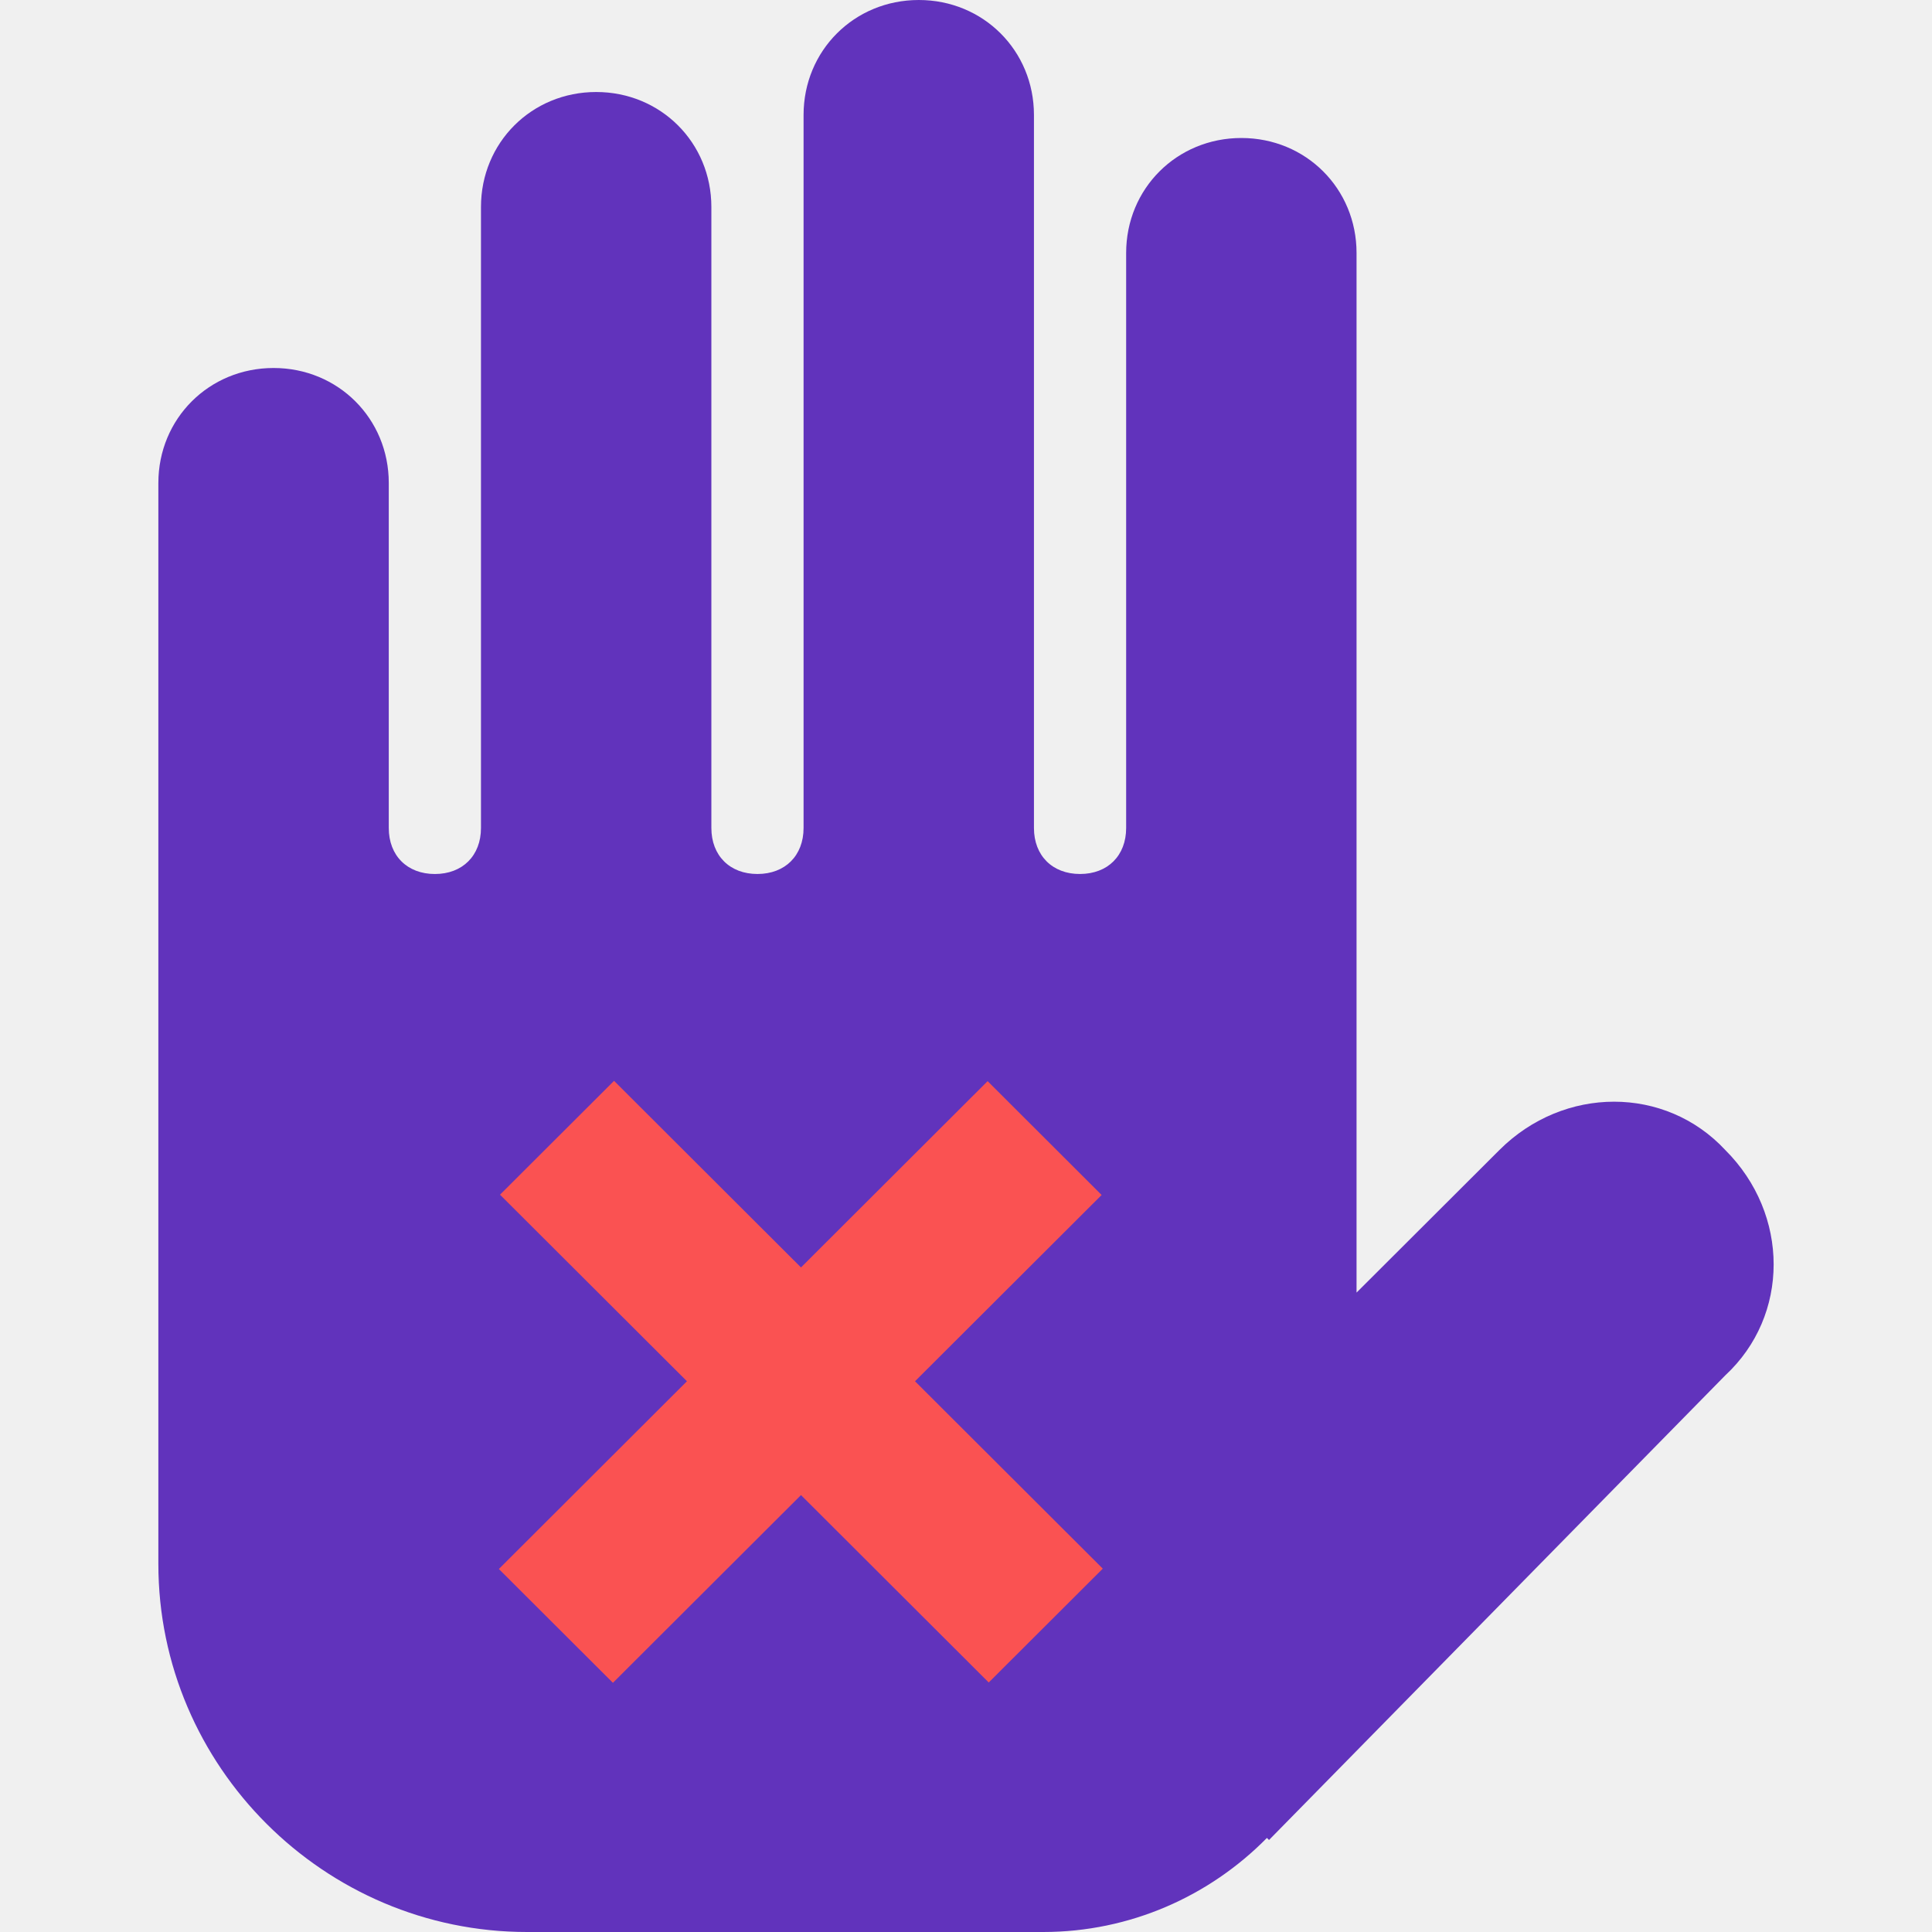
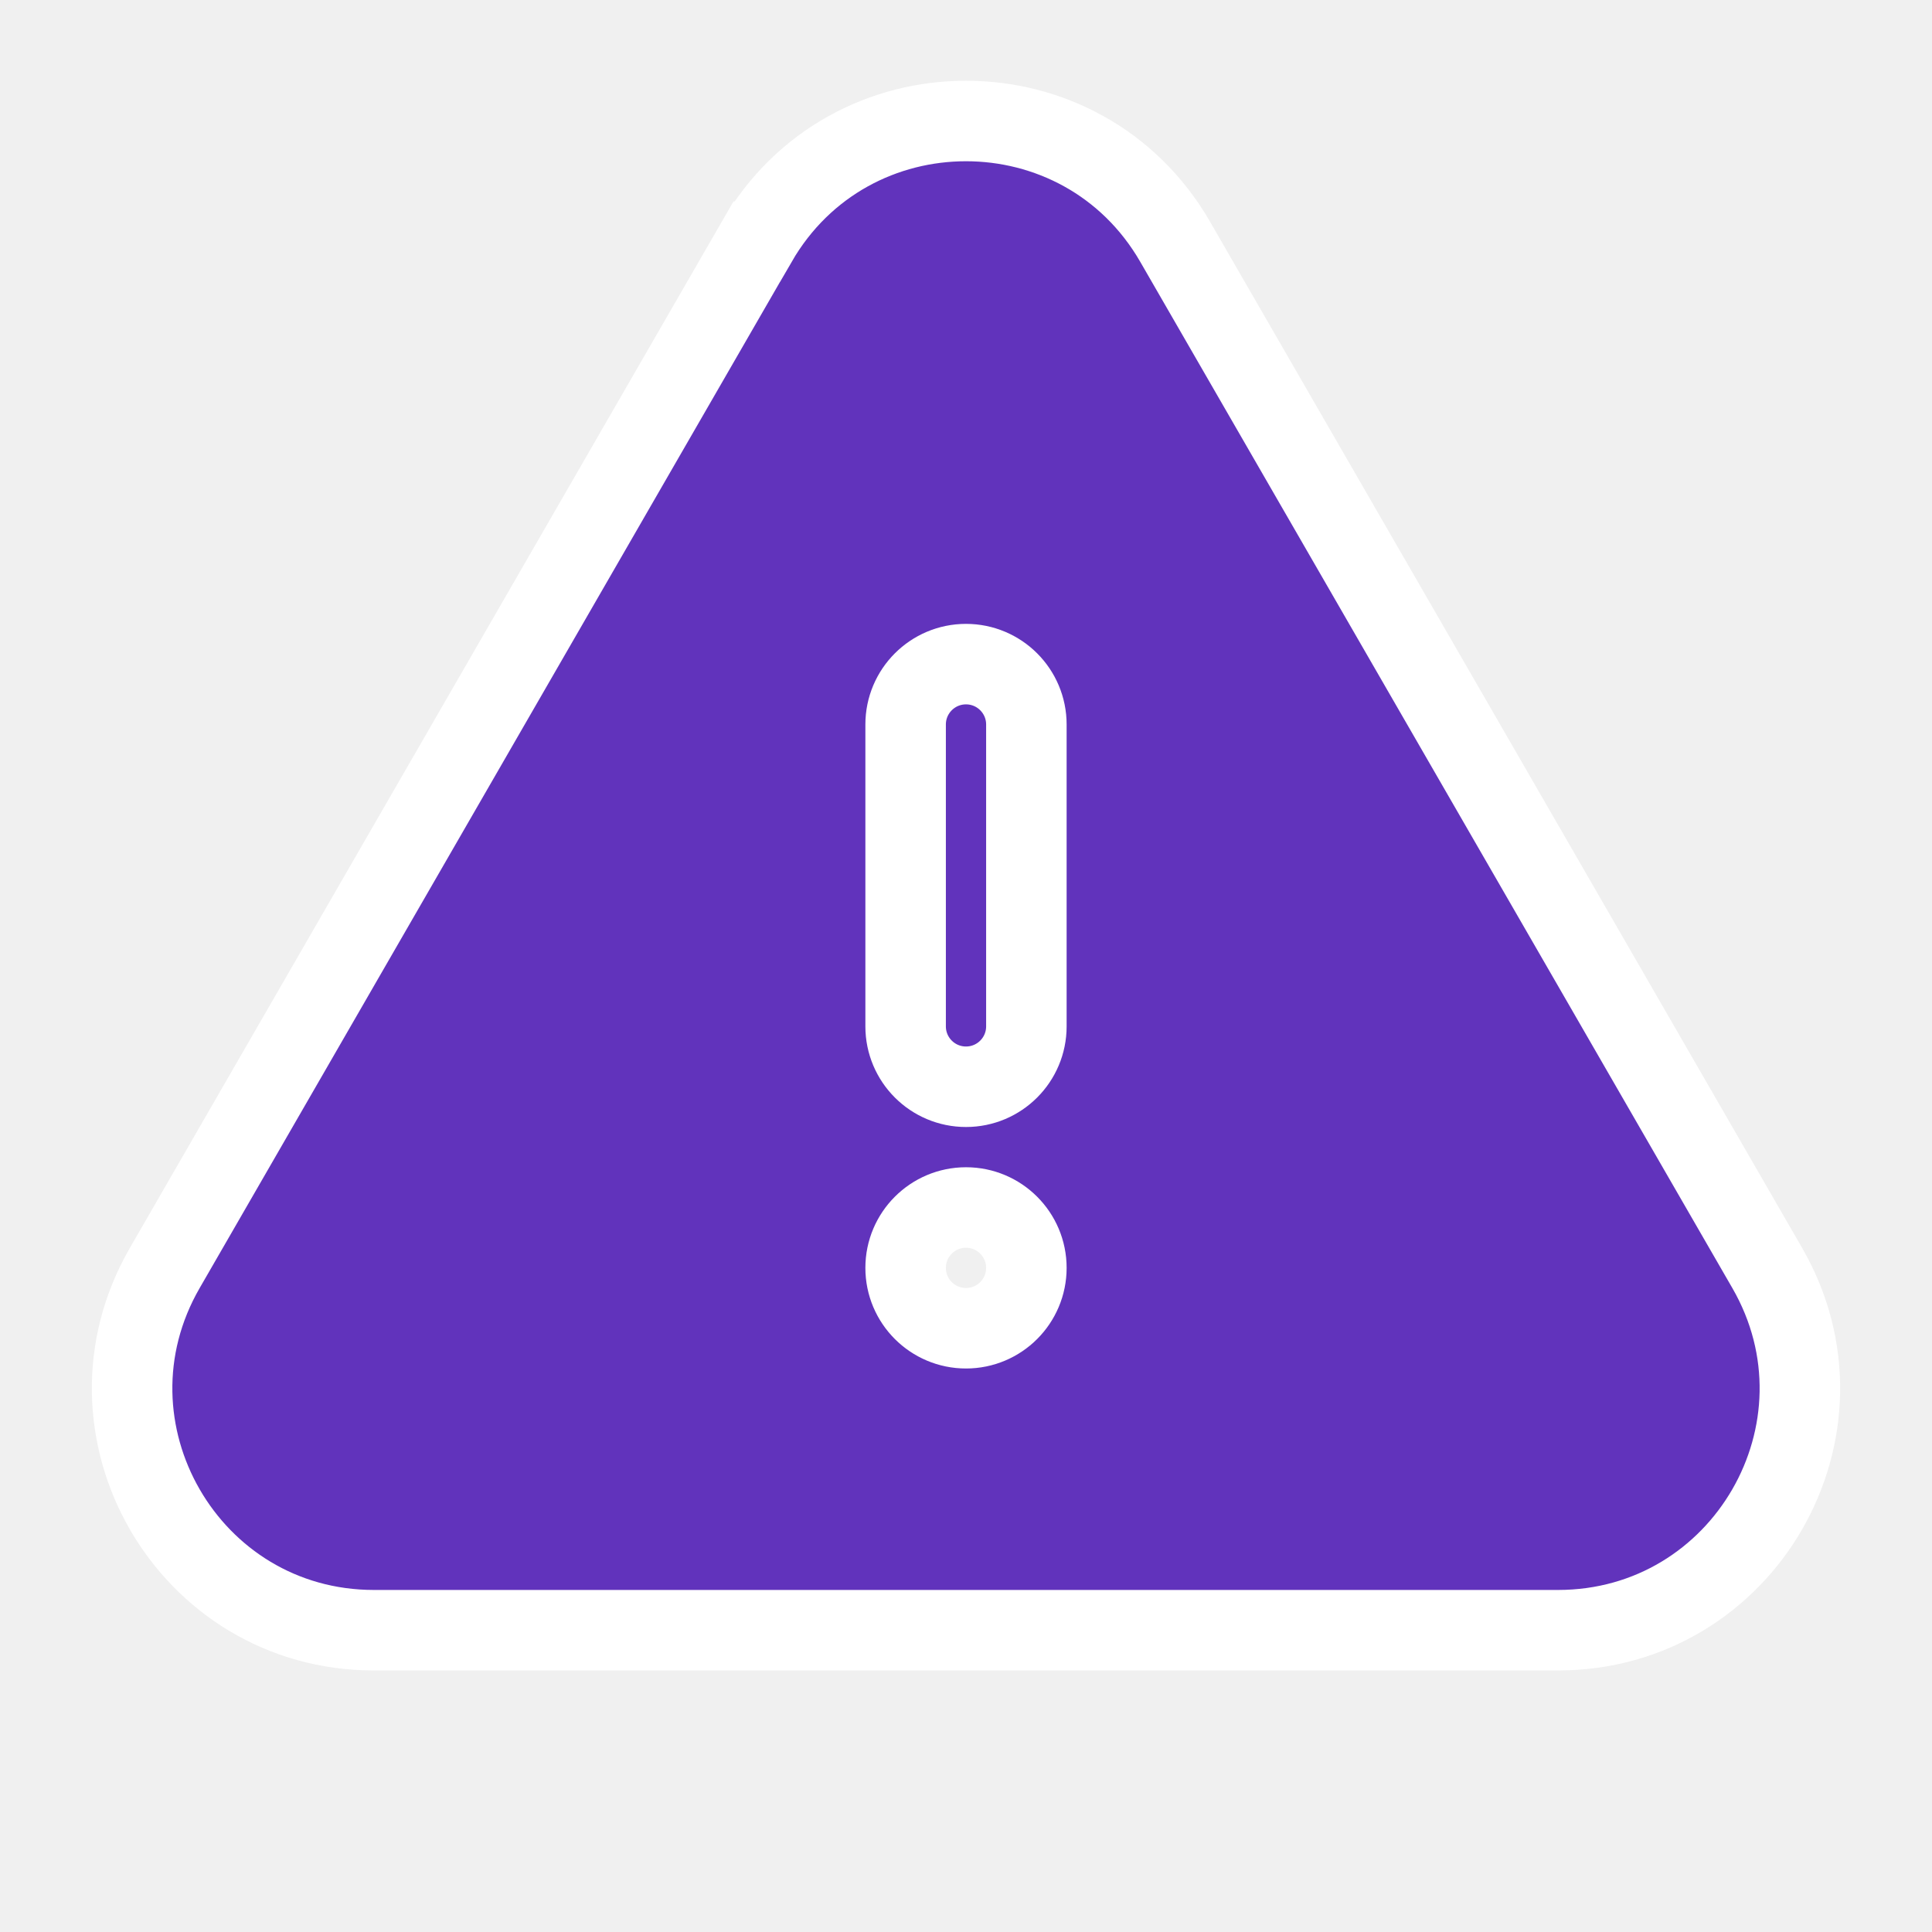
- <svg xmlns="http://www.w3.org/2000/svg" width="24" height="24" viewBox="0 0 102 122" fill="none">
-   <rect x="14" y="61" width="49" height="54" fill="#FA5252" />
-   <path d="M98.944 72.618C95.161 68.552 88.759 68.552 84.685 72.618L75.662 81.623V15.975C75.662 11.909 72.463 8.714 68.388 8.714C64.314 8.714 61.113 11.909 61.113 15.975V52.285C61.113 54.027 59.951 55.19 58.203 55.19C56.455 55.19 55.291 54.028 55.291 52.285V7.26C55.291 3.194 52.092 0 48.018 0C43.944 0 40.743 3.194 40.743 7.26V52.285C40.743 54.027 39.58 55.19 37.832 55.19C36.085 55.19 34.921 54.028 34.921 52.285V13.072C34.921 9.005 31.721 5.81 27.647 5.81C23.573 5.81 20.372 9.005 20.372 13.072V52.286C20.372 54.028 19.209 55.191 17.462 55.191C15.714 55.191 14.55 54.03 14.55 52.286V30.5C14.55 26.433 11.351 23.238 7.276 23.238C3.202 23.238 0 26.433 0 30.5V98.762C0 111.542 10.476 122 23.282 122H55.875C61.358 122 66.385 119.735 70.002 116.059L70.135 116.19L98.944 86.852C103.019 83.075 103.019 76.685 98.944 72.618ZM52.435 106.244L40.58 94.41L28.704 106.265L21.502 99.078L33.378 87.222L21.574 75.441L28.776 68.252L40.58 80.035L52.365 68.271L59.565 75.46L47.781 87.222L59.637 99.056L52.435 106.244Z" fill="#6133BC" />
+ <svg xmlns="http://www.w3.org/2000/svg" width="24" height="24" viewBox="0 0 24 24" fill="#6133BC" className="size-6" stroke="white">
+   <path fillRule="evenodd" d="M9.401 3.003c1.155-2 4.043-2 5.197 0l7.355 12.748c1.154 2-.29 4.5-2.599 4.5H4.645c-2.309 0-3.752-2.5-2.598-4.5L9.4 3.003ZM12 8.25a.75.75 0 0 1 .75.75v3.75a.75.75 0 0 1-1.5 0V9a.75.75 0 0 1 .75-.75Zm0 8.25a.75.75 0 1 0 0-1.5.75.75 0 0 0 0 1.5Z" clipRule="evenodd" />
</svg>
